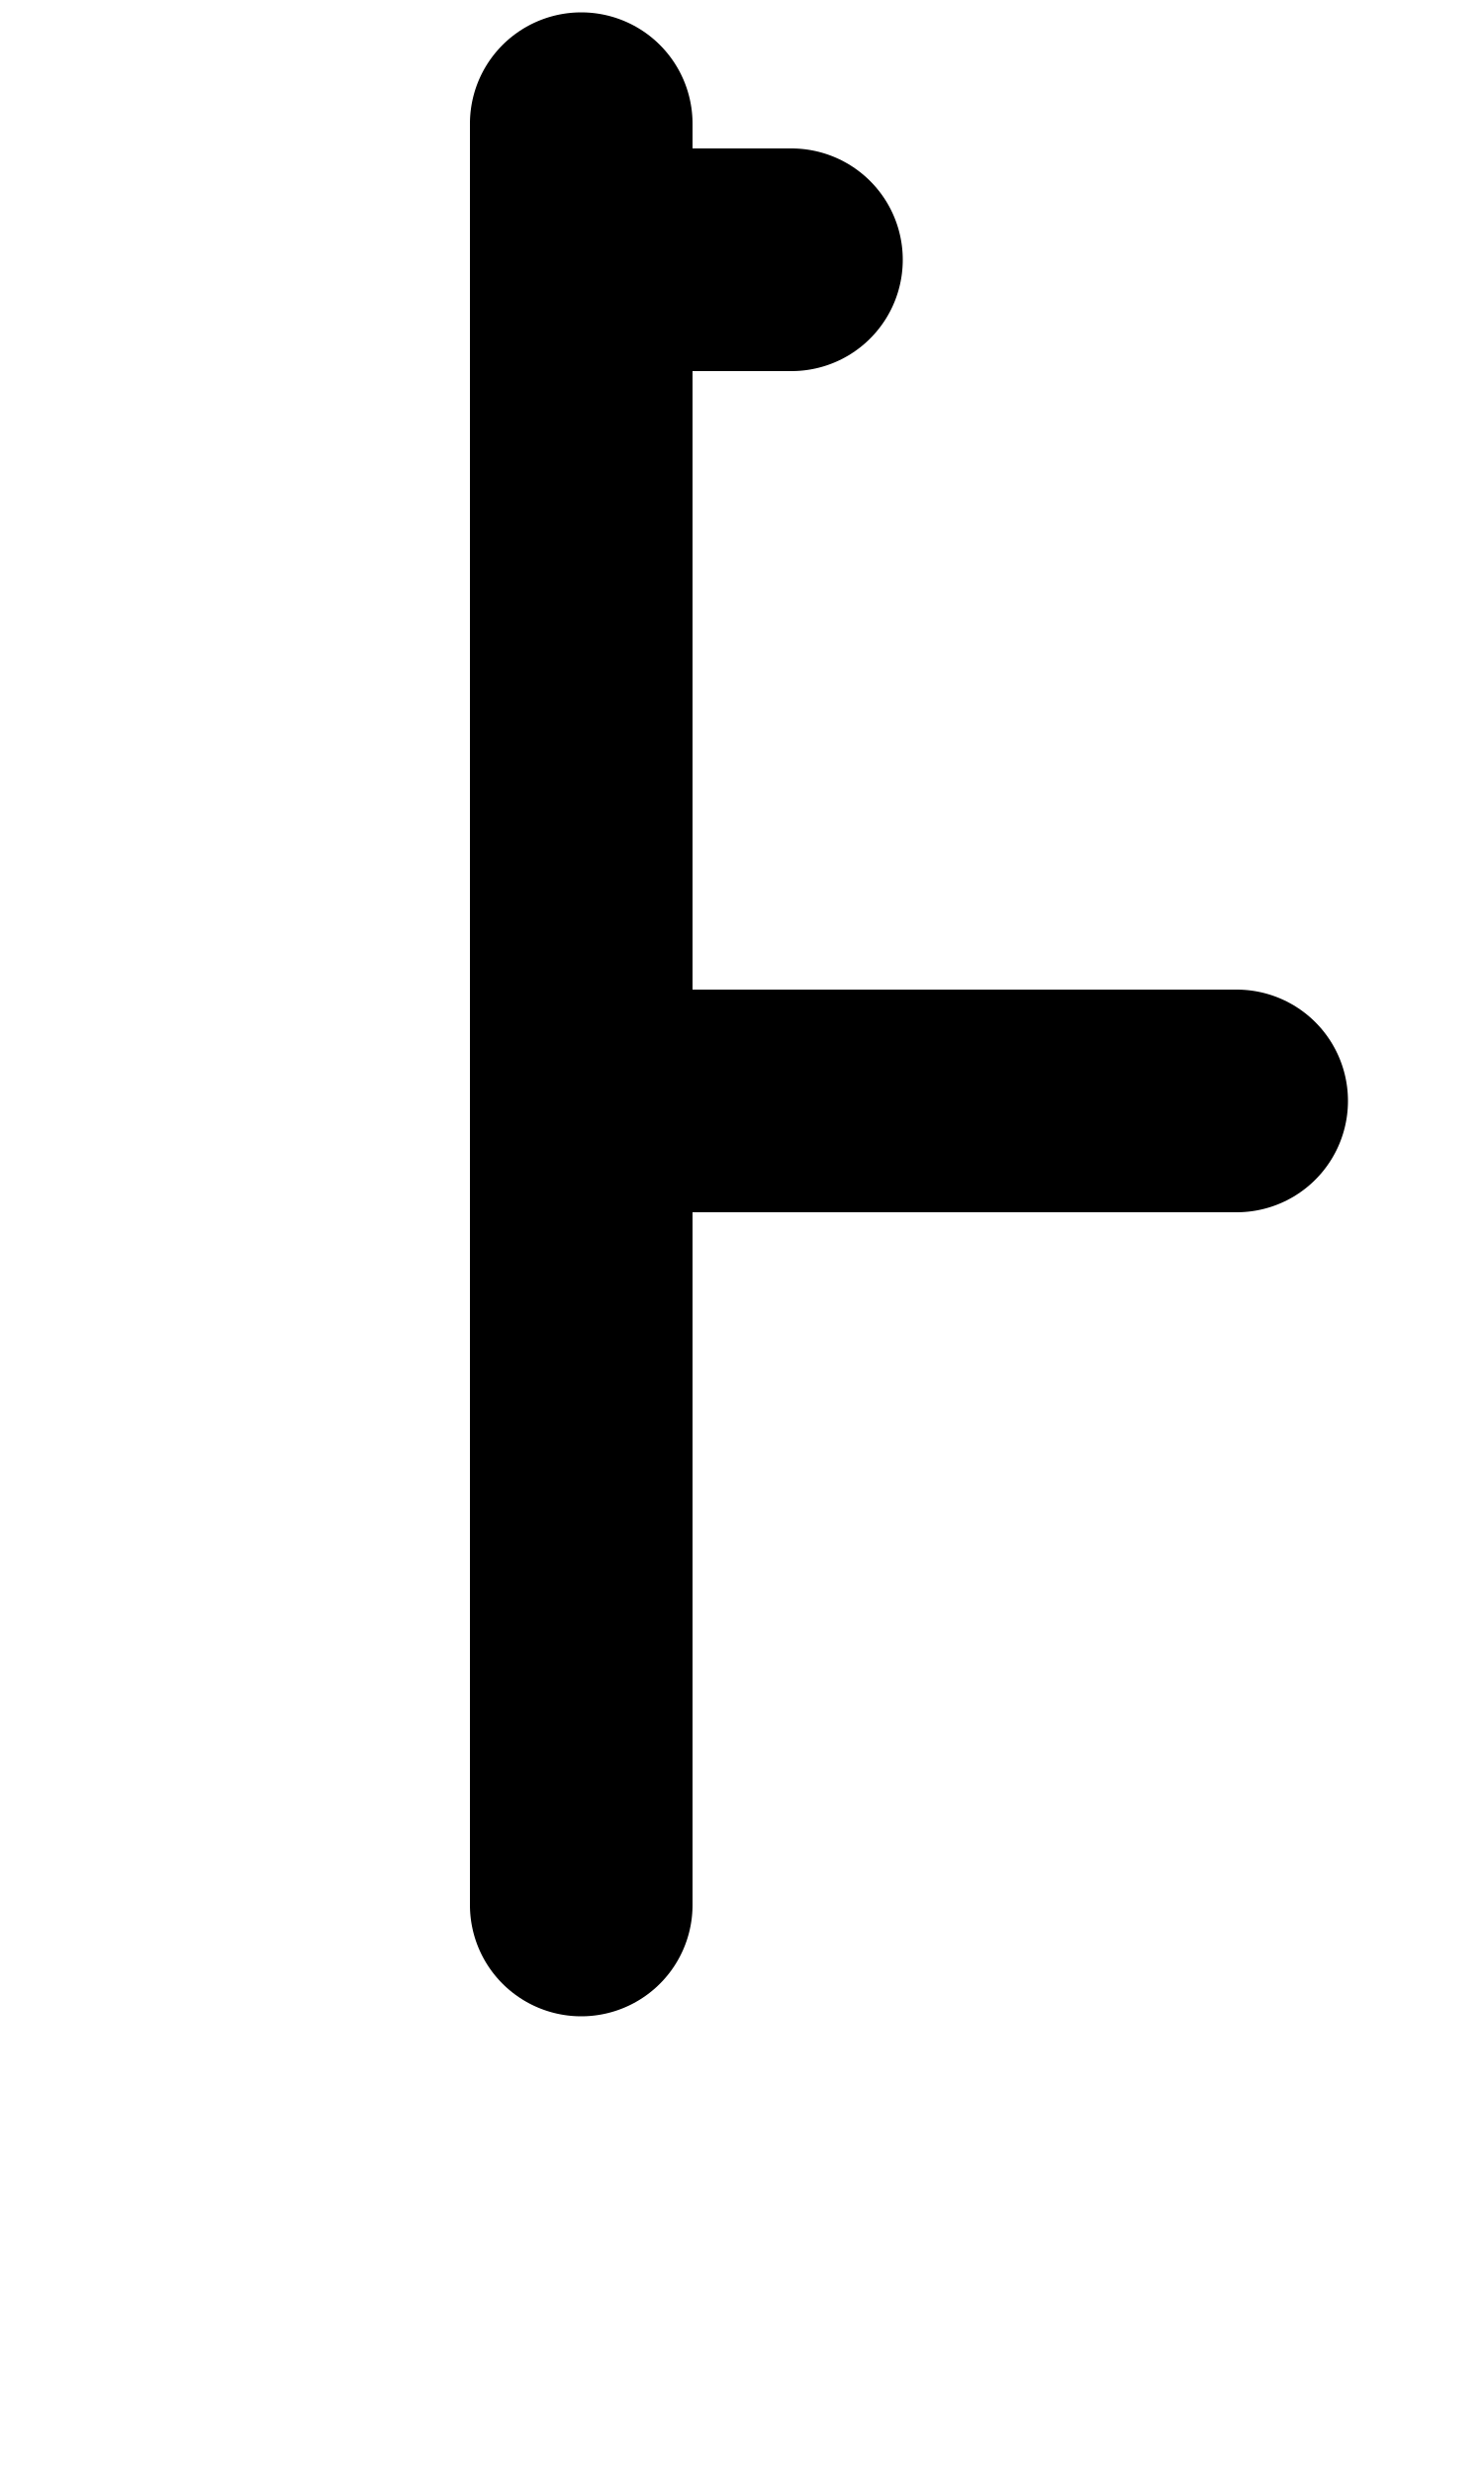
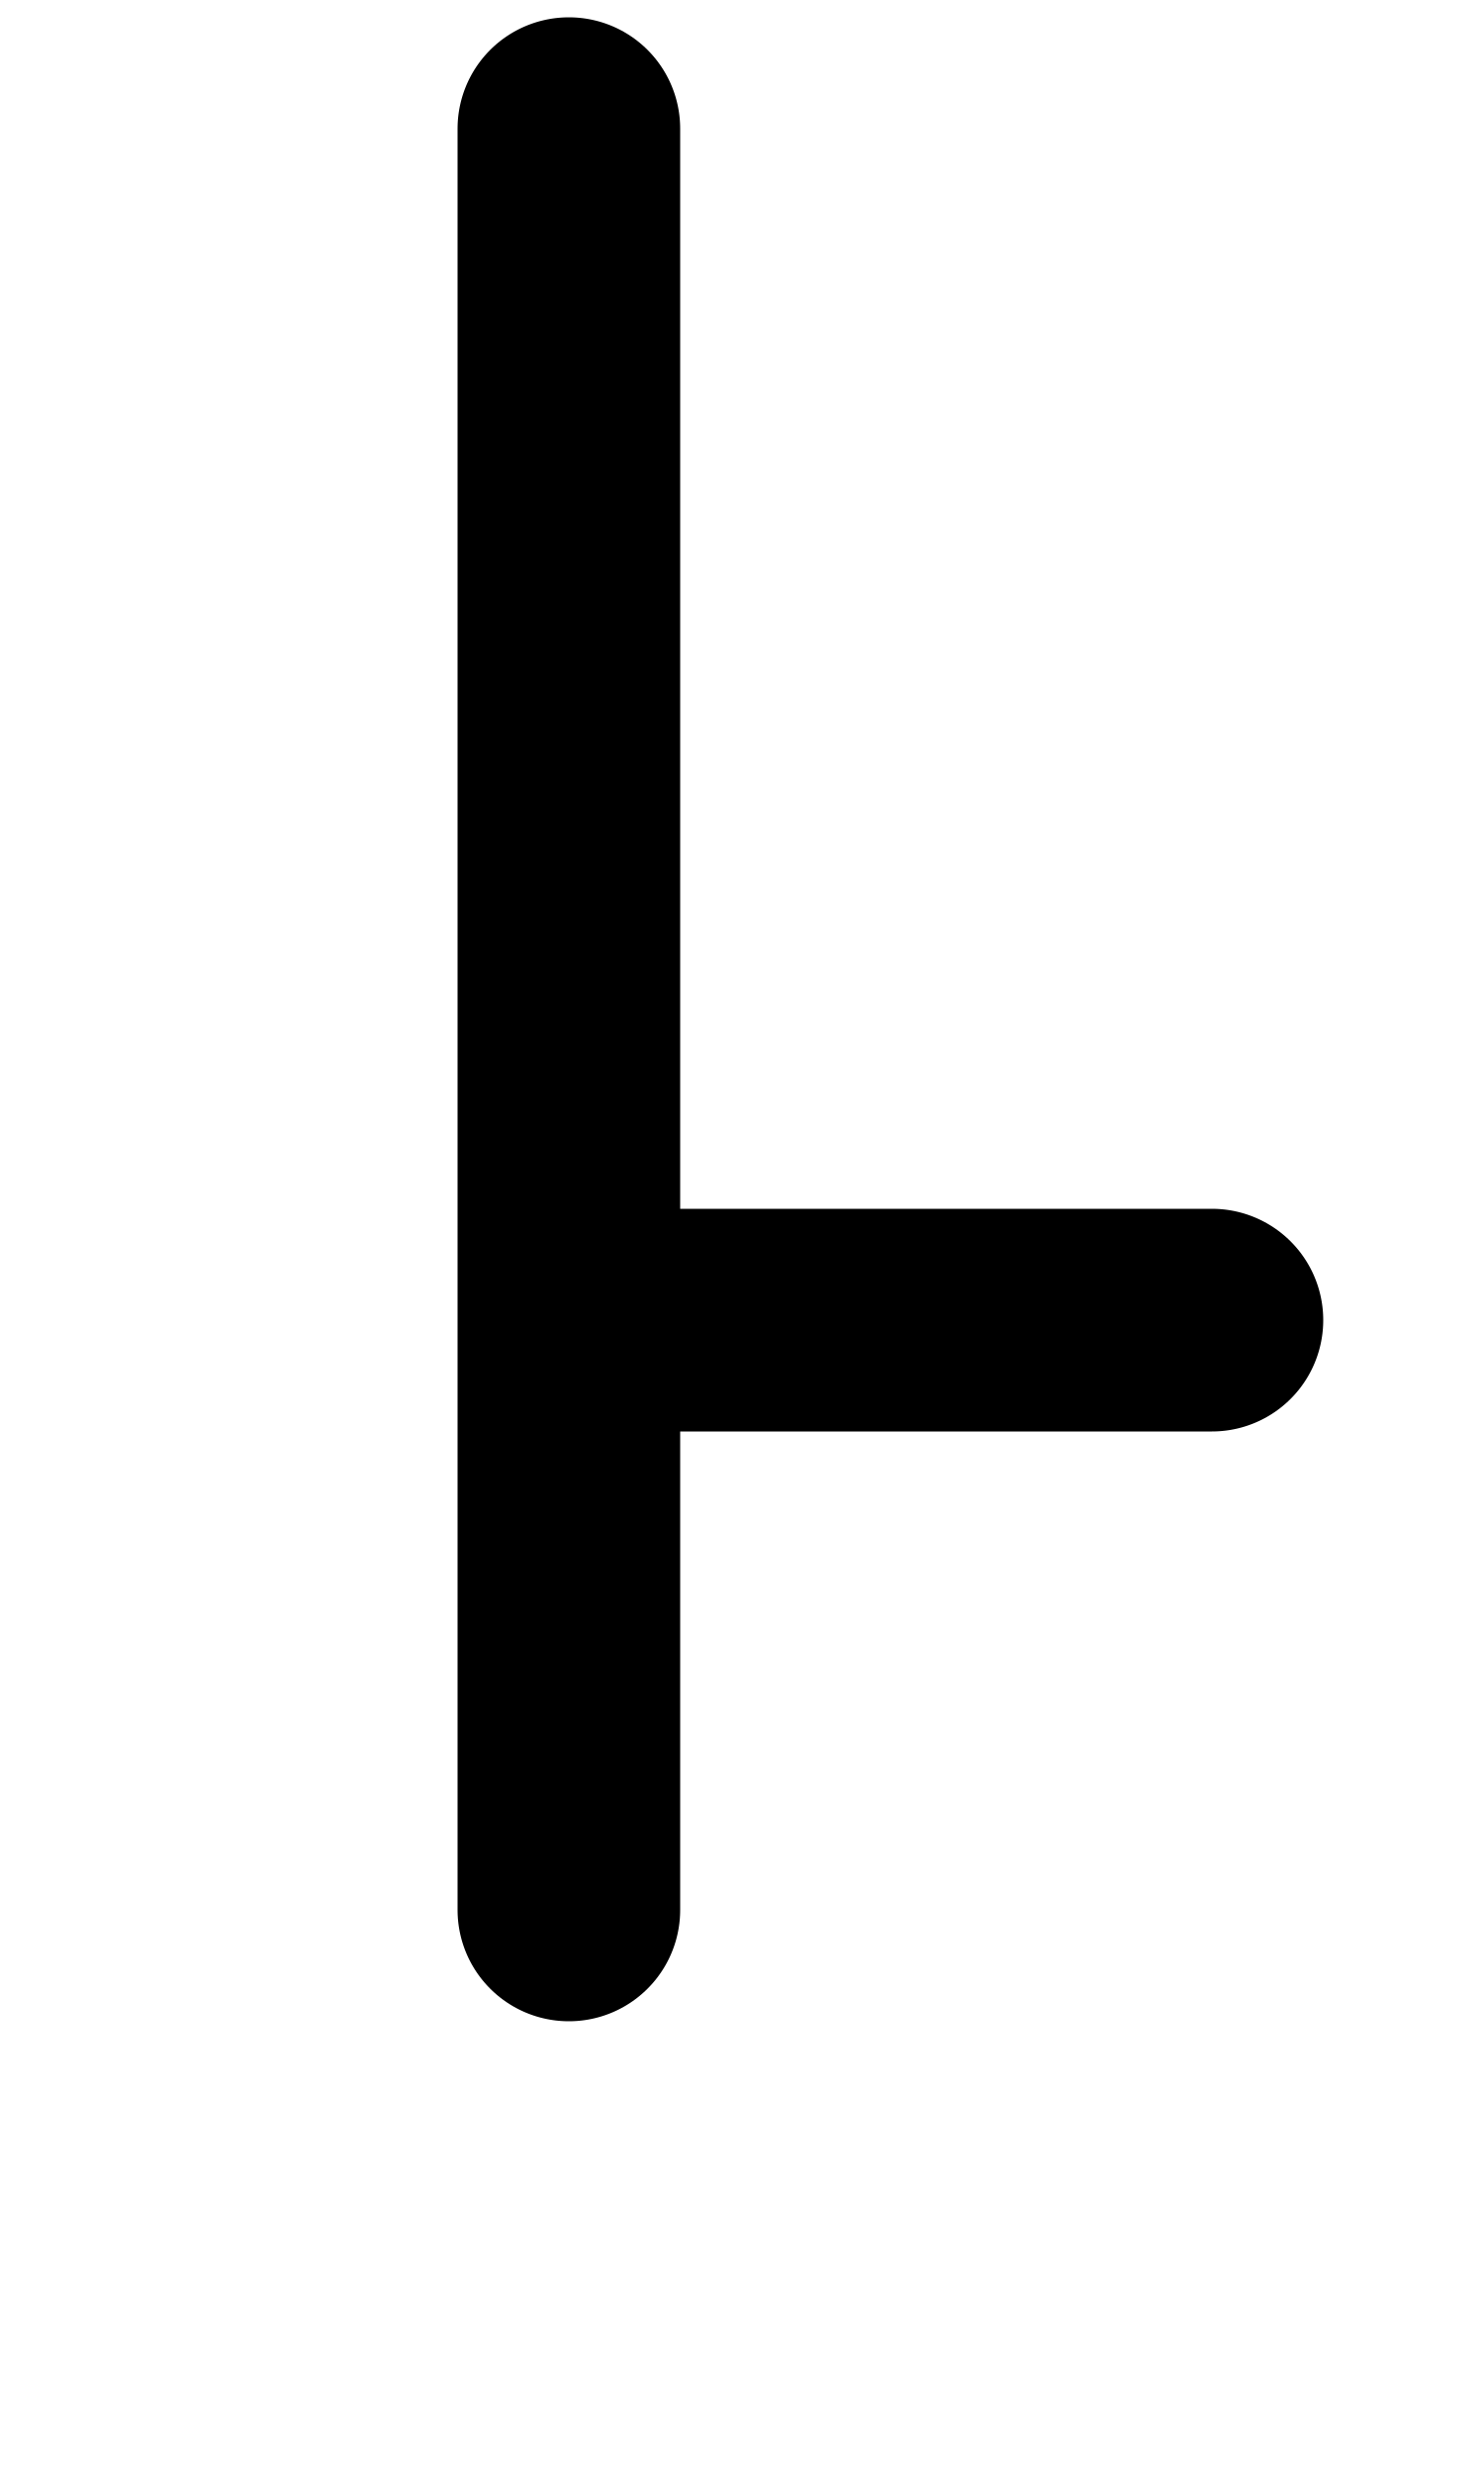
<svg xmlns="http://www.w3.org/2000/svg" viewBox="0 0 600.000 1000">
-   <path d="M 321.104 149.986 L 322.208 149.946 L 323.310 149.878 L 324.411 149.783 L 325.508 149.662 L 326.603 149.513 L 327.693 149.337 L 328.779 149.135 L 329.860 148.907 L 330.934 148.651 L 332.002 148.370 L 333.063 148.062 L 334.116 147.729 L 335.160 147.369 L 336.195 146.985 L 337.221 146.575 L 338.236 146.139 L 339.240 145.680 L 340.233 145.195 L 341.213 144.686 L 342.180 144.154 L 343.135 143.598 L 344.075 143.018 L 345.001 142.416 L 345.911 141.791 L 346.806 141.144 L 347.685 140.476 L 348.548 139.785 L 349.393 139.074 L 350.220 138.343 L 351.029 137.591 L 351.820 136.820 L 352.591 136.029 L 353.343 135.220 L 354.074 134.393 L 354.785 133.548 L 355.476 132.685 L 356.144 131.806 L 356.791 130.911 L 357.416 130.001 L 358.018 129.075 L 358.598 128.135 L 359.154 127.180 L 359.686 126.213 L 360.195 125.233 L 360.680 124.240 L 361.139 123.236 L 361.575 122.221 L 361.985 121.195 L 362.369 120.160 L 362.729 119.116 L 363.062 118.063 L 363.370 117.002 L 363.651 115.934 L 363.907 114.860 L 364.135 113.779 L 364.337 112.693 L 364.513 111.603 L 364.662 110.508 L 364.783 109.411 L 364.878 108.310 L 364.946 107.208 L 364.986 106.104 L 365.000 105.000 L 364.986 103.896 L 364.946 102.792 L 364.878 101.690 L 364.783 100.589 L 364.662 99.492 L 364.513 98.397 L 364.337 97.307 L 364.135 96.221 L 363.907 95.140 L 363.651 94.066 L 363.370 92.998 L 363.062 91.937 L 362.729 90.884 L 362.369 89.840 L 361.985 88.805 L 361.575 87.779 L 361.139 86.764 L 360.680 85.760 L 360.195 84.767 L 359.686 83.787 L 359.154 82.820 L 358.598 81.865 L 358.018 80.925 L 357.416 79.999 L 356.791 79.089 L 356.144 78.194 L 355.476 77.315 L 354.785 76.452 L 354.074 75.607 L 353.343 74.780 L 352.591 73.971 L 351.820 73.180 L 351.029 72.409 L 350.220 71.657 L 349.393 70.926 L 348.548 70.215 L 347.685 69.524 L 346.806 68.856 L 345.911 68.209 L 345.001 67.584 L 344.075 66.982 L 343.135 66.402 L 342.180 65.846 L 341.213 65.314 L 340.233 64.805 L 339.240 64.320 L 338.236 63.861 L 337.221 63.425 L 336.195 63.015 L 335.160 62.631 L 334.116 62.271 L 333.063 61.938 L 332.002 61.630 L 330.934 61.349 L 329.860 61.093 L 328.779 60.865 L 327.693 60.663 L 326.603 60.487 L 325.508 60.338 L 324.411 60.217 L 323.310 60.122 L 322.208 60.054 L 321.104 60.014 L 320.000 60.000 L 280.000 60.000 L 280.000 50.000 L 279.986 48.896 L 279.946 47.792 L 279.878 46.690 L 279.783 45.589 L 279.662 44.492 L 279.513 43.397 L 279.337 42.307 L 279.135 41.221 L 278.907 40.140 L 278.651 39.066 L 278.370 37.998 L 278.062 36.937 L 277.729 35.884 L 277.369 34.840 L 276.985 33.805 L 276.575 32.779 L 276.139 31.764 L 275.680 30.760 L 275.195 29.767 L 274.686 28.787 L 274.154 27.820 L 273.598 26.865 L 273.018 25.925 L 272.416 24.999 L 271.791 24.089 L 271.144 23.194 L 270.476 22.315 L 269.785 21.452 L 269.074 20.607 L 268.343 19.780 L 267.591 18.971 L 266.820 18.180 L 266.029 17.409 L 265.220 16.657 L 264.393 15.926 L 263.548 15.215 L 262.685 14.524 L 261.806 13.856 L 260.911 13.209 L 260.001 12.584 L 259.075 11.982 L 258.135 11.402 L 257.180 10.846 L 256.213 10.314 L 255.233 9.805 L 254.240 9.320 L 253.236 8.861 L 252.221 8.425 L 251.195 8.015 L 250.160 7.631 L 249.116 7.271 L 248.063 6.938 L 247.002 6.630 L 245.934 6.349 L 244.860 6.093 L 243.779 5.865 L 242.693 5.663 L 241.603 5.487 L 240.508 5.338 L 239.411 5.217 L 238.310 5.122 L 237.208 5.054 L 236.104 5.014 L 235.000 5.000 L 233.896 5.014 L 232.792 5.054 L 231.690 5.122 L 230.589 5.217 L 229.492 5.338 L 228.397 5.487 L 227.307 5.663 L 226.221 5.865 L 225.140 6.093 L 224.066 6.349 L 222.998 6.630 L 221.937 6.938 L 220.884 7.271 L 219.840 7.631 L 218.805 8.015 L 217.779 8.425 L 216.764 8.861 L 215.760 9.320 L 214.767 9.805 L 213.787 10.314 L 212.820 10.846 L 211.865 11.402 L 210.925 11.982 L 209.999 12.584 L 209.089 13.209 L 208.194 13.856 L 207.315 14.524 L 206.452 15.215 L 205.607 15.926 L 204.780 16.657 L 203.971 17.409 L 203.180 18.180 L 202.409 18.971 L 201.657 19.780 L 200.926 20.607 L 200.215 21.452 L 199.524 22.315 L 198.856 23.194 L 198.209 24.089 L 197.584 24.999 L 196.982 25.925 L 196.402 26.865 L 195.846 27.820 L 195.314 28.787 L 194.805 29.767 L 194.320 30.760 L 193.861 31.764 L 193.425 32.779 L 193.015 33.805 L 192.631 34.840 L 192.271 35.884 L 191.938 36.937 L 191.630 37.998 L 191.349 39.066 L 191.093 40.140 L 190.865 41.221 L 190.663 42.307 L 190.487 43.397 L 190.338 44.492 L 190.217 45.589 L 190.122 46.690 L 190.054 47.792 L 190.014 48.896 L 190.000 50.000 L 190.000 105.000 L 190.000 445.000 L 190.000 770.000 L 190.014 771.104 L 190.054 772.208 L 190.122 773.310 L 190.217 774.411 L 190.338 775.508 L 190.487 776.603 L 190.663 777.693 L 190.865 778.779 L 191.093 779.860 L 191.349 780.934 L 191.630 782.002 L 191.938 783.063 L 192.271 784.116 L 192.631 785.160 L 193.015 786.195 L 193.425 787.221 L 193.861 788.236 L 194.320 789.240 L 194.805 790.233 L 195.314 791.213 L 195.846 792.180 L 196.402 793.135 L 196.982 794.075 L 197.584 795.001 L 198.209 795.911 L 198.856 796.806 L 199.524 797.685 L 200.215 798.548 L 200.926 799.393 L 201.657 800.220 L 202.409 801.029 L 203.180 801.820 L 203.971 802.591 L 204.780 803.343 L 205.607 804.074 L 206.452 804.785 L 207.315 805.476 L 208.194 806.144 L 209.089 806.791 L 209.999 807.416 L 210.925 808.018 L 211.865 808.598 L 212.820 809.154 L 213.787 809.686 L 214.767 810.195 L 215.760 810.680 L 216.764 811.139 L 217.779 811.575 L 218.805 811.985 L 219.840 812.369 L 220.884 812.729 L 221.937 813.062 L 222.998 813.370 L 224.066 813.651 L 225.140 813.907 L 226.221 814.135 L 227.307 814.337 L 228.397 814.513 L 229.492 814.662 L 230.589 814.783 L 231.690 814.878 L 232.792 814.946 L 233.896 814.986 L 235.000 815.000 L 236.104 814.986 L 237.208 814.946 L 238.310 814.878 L 239.411 814.783 L 240.508 814.662 L 241.603 814.513 L 242.693 814.337 L 243.779 814.135 L 244.860 813.907 L 245.934 813.651 L 247.002 813.370 L 248.063 813.062 L 249.116 812.729 L 250.160 812.369 L 251.195 811.985 L 252.221 811.575 L 253.236 811.139 L 254.240 810.680 L 255.233 810.195 L 256.213 809.686 L 257.180 809.154 L 258.135 808.598 L 259.075 808.018 L 260.001 807.416 L 260.911 806.791 L 261.806 806.144 L 262.685 805.476 L 263.548 804.785 L 264.393 804.074 L 265.220 803.343 L 266.029 802.591 L 266.820 801.820 L 267.591 801.029 L 268.343 800.220 L 269.074 799.393 L 269.785 798.548 L 270.476 797.685 L 271.144 796.806 L 271.791 795.911 L 272.416 795.001 L 273.018 794.075 L 273.598 793.135 L 274.154 792.180 L 274.686 791.213 L 275.195 790.233 L 275.680 789.240 L 276.139 788.236 L 276.575 787.221 L 276.985 786.195 L 277.369 785.160 L 277.729 784.116 L 278.062 783.063 L 278.370 782.002 L 278.651 780.934 L 278.907 779.860 L 279.135 778.779 L 279.337 777.693 L 279.513 776.603 L 279.662 775.508 L 279.783 774.411 L 279.878 773.310 L 279.946 772.208 L 279.986 771.104 L 280.000 770.000 L 280.000 490.000 L 500.000 490.000 L 501.104 489.986 L 502.208 489.946 L 503.310 489.878 L 504.411 489.783 L 505.508 489.662 L 506.603 489.513 L 507.693 489.337 L 508.779 489.135 L 509.860 488.907 L 510.934 488.651 L 512.002 488.370 L 513.063 488.062 L 514.116 487.729 L 515.160 487.369 L 516.195 486.985 L 517.221 486.575 L 518.236 486.139 L 519.240 485.680 L 520.233 485.195 L 521.213 484.686 L 522.180 484.154 L 523.135 483.598 L 524.075 483.018 L 525.001 482.416 L 525.911 481.791 L 526.806 481.144 L 527.685 480.476 L 528.548 479.785 L 529.393 479.074 L 530.220 478.343 L 531.029 477.591 L 531.820 476.820 L 532.591 476.029 L 533.343 475.220 L 534.074 474.393 L 534.785 473.548 L 535.476 472.685 L 536.144 471.806 L 536.791 470.911 L 537.416 470.001 L 538.018 469.075 L 538.598 468.135 L 539.154 467.180 L 539.686 466.213 L 540.195 465.233 L 540.680 464.240 L 541.139 463.236 L 541.575 462.221 L 541.985 461.195 L 542.369 460.160 L 542.729 459.116 L 543.062 458.063 L 543.370 457.002 L 543.651 455.934 L 543.907 454.860 L 544.135 453.779 L 544.337 452.693 L 544.513 451.603 L 544.662 450.508 L 544.783 449.411 L 544.878 448.310 L 544.946 447.208 L 544.986 446.104 L 545.000 445.000 L 544.986 443.896 L 544.946 442.792 L 544.878 441.690 L 544.783 440.589 L 544.662 439.492 L 544.513 438.397 L 544.337 437.307 L 544.135 436.221 L 543.907 435.140 L 543.651 434.066 L 543.370 432.998 L 543.062 431.937 L 542.729 430.884 L 542.369 429.840 L 541.985 428.805 L 541.575 427.779 L 541.139 426.764 L 540.680 425.760 L 540.195 424.767 L 539.686 423.787 L 539.154 422.820 L 538.598 421.865 L 538.018 420.925 L 537.416 419.999 L 536.791 419.089 L 536.144 418.194 L 535.476 417.315 L 534.785 416.452 L 534.074 415.607 L 533.343 414.780 L 532.591 413.971 L 531.820 413.180 L 531.029 412.409 L 530.220 411.657 L 529.393 410.926 L 528.548 410.215 L 527.685 409.524 L 526.806 408.856 L 525.911 408.209 L 525.001 407.584 L 524.075 406.982 L 523.135 406.402 L 522.180 405.846 L 521.213 405.314 L 520.233 404.805 L 519.240 404.320 L 518.236 403.861 L 517.221 403.425 L 516.195 403.015 L 515.160 402.631 L 514.116 402.271 L 513.063 401.938 L 512.002 401.630 L 510.934 401.349 L 509.860 401.093 L 508.779 400.865 L 507.693 400.663 L 506.603 400.487 L 505.508 400.338 L 504.411 400.217 L 503.310 400.122 L 502.208 400.054 L 501.104 400.014 L 500.000 400.000 L 280.000 400.000 L 280.000 150.000 L 320.000 150.000 L 321.104 149.986 Z" fill="black" fill-rule="evenodd" />
+   <path d="M 185.014 773.104 L 185.054 774.208 L 185.122 775.310 L 185.217 776.411 L 185.338 777.508 L 185.487 778.603 L 185.663 779.693 L 185.865 780.779 L 186.093 781.860 L 186.349 782.934 L 186.630 784.002 L 186.938 785.063 L 187.271 786.116 L 187.631 787.160 L 188.015 788.195 L 188.425 789.221 L 188.861 790.236 L 189.320 791.240 L 189.805 792.233 L 190.314 793.213 L 190.846 794.180 L 191.402 795.135 L 191.982 796.075 L 192.584 797.001 L 193.209 797.911 L 193.856 798.806 L 194.524 799.685 L 195.215 800.548 L 195.926 801.393 L 196.657 802.220 L 197.409 803.029 L 198.180 803.820 L 198.971 804.591 L 199.780 805.343 L 200.607 806.074 L 201.452 806.785 L 202.315 807.476 L 203.194 808.144 L 204.089 808.791 L 204.999 809.416 L 205.925 810.018 L 206.865 810.598 L 207.820 811.154 L 208.787 811.686 L 209.767 812.195 L 210.760 812.680 L 211.764 813.139 L 212.779 813.575 L 213.805 813.985 L 214.840 814.369 L 215.884 814.729 L 216.937 815.062 L 217.998 815.370 L 219.066 815.651 L 220.140 815.907 L 221.221 816.135 L 222.307 816.337 L 223.397 816.513 L 224.492 816.662 L 225.589 816.783 L 226.690 816.878 L 227.792 816.946 L 228.896 816.986 L 230.000 817.000 L 231.104 816.986 L 232.208 816.946 L 233.310 816.878 L 234.411 816.783 L 235.508 816.662 L 236.603 816.513 L 237.693 816.337 L 238.779 816.135 L 239.860 815.907 L 240.934 815.651 L 242.002 815.370 L 243.063 815.062 L 244.116 814.729 L 245.160 814.369 L 246.195 813.985 L 247.221 813.575 L 248.236 813.139 L 249.240 812.680 L 250.233 812.195 L 251.213 811.686 L 252.180 811.154 L 253.135 810.598 L 254.075 810.018 L 255.001 809.416 L 255.911 808.791 L 256.806 808.144 L 257.685 807.476 L 258.548 806.785 L 259.393 806.074 L 260.220 805.343 L 261.029 804.591 L 261.820 803.820 L 262.591 803.029 L 263.343 802.220 L 264.074 801.393 L 264.785 800.548 L 265.476 799.685 L 266.144 798.806 L 266.791 797.911 L 267.416 797.001 L 268.018 796.075 L 268.598 795.135 L 269.154 794.180 L 269.686 793.213 L 270.195 792.233 L 270.680 791.240 L 271.139 790.236 L 271.575 789.221 L 271.985 788.195 L 272.369 787.160 L 272.729 786.116 L 273.062 785.063 L 273.370 784.002 L 273.651 782.934 L 273.907 781.860 L 274.135 780.779 L 274.337 779.693 L 274.513 778.603 L 274.662 777.508 L 274.783 776.411 L 274.878 775.310 L 274.946 774.208 L 274.986 773.104 L 275.000 772.000 L 275.000 578.600 L 490.000 578.600 L 491.104 578.586 L 492.208 578.546 L 493.310 578.478 L 494.411 578.383 L 495.508 578.262 L 496.603 578.113 L 497.693 577.937 L 498.779 577.735 L 499.860 577.507 L 500.934 577.251 L 502.002 576.970 L 503.063 576.662 L 504.116 576.329 L 505.160 575.969 L 506.195 575.585 L 507.221 575.175 L 508.236 574.739 L 509.240 574.280 L 510.233 573.795 L 511.213 573.286 L 512.180 572.754 L 513.135 572.198 L 514.075 571.618 L 515.001 571.016 L 515.911 570.391 L 516.806 569.744 L 517.685 569.076 L 518.548 568.385 L 519.393 567.674 L 520.220 566.943 L 521.029 566.191 L 521.820 565.420 L 522.591 564.629 L 523.343 563.820 L 524.074 562.993 L 524.785 562.148 L 525.476 561.285 L 526.144 560.406 L 526.791 559.511 L 527.416 558.601 L 528.018 557.675 L 528.598 556.735 L 529.154 555.780 L 529.686 554.813 L 530.195 553.833 L 530.680 552.840 L 531.139 551.836 L 531.575 550.821 L 531.985 549.795 L 532.369 548.760 L 532.729 547.716 L 533.062 546.663 L 533.370 545.602 L 533.651 544.534 L 533.907 543.460 L 534.135 542.379 L 534.337 541.293 L 534.513 540.203 L 534.662 539.108 L 534.783 538.011 L 534.878 536.910 L 534.946 535.808 L 534.986 534.704 L 535.000 533.600 L 534.986 532.496 L 534.946 531.392 L 534.878 530.290 L 534.783 529.189 L 534.662 528.092 L 534.513 526.997 L 534.337 525.907 L 534.135 524.821 L 533.907 523.740 L 533.651 522.666 L 533.370 521.598 L 533.062 520.537 L 532.729 519.484 L 532.369 518.440 L 531.985 517.405 L 531.575 516.379 L 531.139 515.364 L 530.680 514.360 L 530.195 513.367 L 529.686 512.387 L 529.154 511.420 L 528.598 510.465 L 528.018 509.525 L 527.416 508.599 L 526.791 507.689 L 526.144 506.794 L 525.476 505.915 L 524.785 505.052 L 524.074 504.207 L 523.343 503.380 L 522.591 502.571 L 521.820 501.780 L 521.029 501.009 L 520.220 500.257 L 519.393 499.526 L 518.548 498.815 L 517.685 498.124 L 516.806 497.456 L 515.911 496.809 L 515.001 496.184 L 514.075 495.582 L 513.135 495.002 L 512.180 494.446 L 511.213 493.914 L 510.233 493.405 L 509.240 492.920 L 508.236 492.461 L 507.221 492.025 L 506.195 491.615 L 505.160 491.231 L 504.116 490.871 L 503.063 490.538 L 502.002 490.230 L 500.934 489.949 L 499.860 489.693 L 498.779 489.465 L 497.693 489.263 L 496.603 489.087 L 495.508 488.938 L 494.411 488.817 L 493.310 488.722 L 492.208 488.654 L 491.104 488.614 L 490.000 488.600 L 275.000 488.600 L 275.000 52.000 L 274.986 50.896 L 274.946 49.792 L 274.878 48.690 L 274.783 47.589 L 274.662 46.492 L 274.513 45.397 L 274.337 44.307 L 274.135 43.221 L 273.907 42.140 L 273.651 41.066 L 273.370 39.998 L 273.062 38.937 L 272.729 37.884 L 272.369 36.840 L 271.985 35.805 L 271.575 34.779 L 271.139 33.764 L 270.680 32.760 L 270.195 31.767 L 269.686 30.787 L 269.154 29.820 L 268.598 28.865 L 268.018 27.925 L 267.416 26.999 L 266.791 26.089 L 266.144 25.194 L 265.476 24.315 L 264.785 23.452 L 264.074 22.607 L 263.343 21.780 L 262.591 20.971 L 261.820 20.180 L 261.029 19.409 L 260.220 18.657 L 259.393 17.926 L 258.548 17.215 L 257.685 16.524 L 256.806 15.856 L 255.911 15.209 L 255.001 14.584 L 254.075 13.982 L 253.135 13.402 L 252.180 12.846 L 251.213 12.314 L 250.233 11.805 L 249.240 11.320 L 248.236 10.861 L 247.221 10.425 L 246.195 10.015 L 245.160 9.631 L 244.116 9.271 L 243.063 8.938 L 242.002 8.630 L 240.934 8.349 L 239.860 8.093 L 238.779 7.865 L 237.693 7.663 L 236.603 7.487 L 235.508 7.338 L 234.411 7.217 L 233.310 7.122 L 232.208 7.054 L 231.104 7.014 L 230.000 7.000 L 228.896 7.014 L 227.792 7.054 L 226.690 7.122 L 225.589 7.217 L 224.492 7.338 L 223.397 7.487 L 222.307 7.663 L 221.221 7.865 L 220.140 8.093 L 219.066 8.349 L 217.998 8.630 L 216.937 8.938 L 215.884 9.271 L 214.840 9.631 L 213.805 10.015 L 212.779 10.425 L 211.764 10.861 L 210.760 11.320 L 209.767 11.805 L 208.787 12.314 L 207.820 12.846 L 206.865 13.402 L 205.925 13.982 L 204.999 14.584 L 204.089 15.209 L 203.194 15.856 L 202.315 16.524 L 201.452 17.215 L 200.607 17.926 L 199.780 18.657 L 198.971 19.409 L 198.180 20.180 L 197.409 20.971 L 196.657 21.780 L 195.926 22.607 L 195.215 23.452 L 194.524 24.315 L 193.856 25.194 L 193.209 26.089 L 192.584 26.999 L 191.982 27.925 L 191.402 28.865 L 190.846 29.820 L 190.314 30.787 L 189.805 31.767 L 189.320 32.760 L 188.861 33.764 L 188.425 34.779 L 188.015 35.805 L 187.631 36.840 L 187.271 37.884 L 186.938 38.937 L 186.630 39.998 L 186.349 41.066 L 186.093 42.140 L 185.865 43.221 L 185.663 44.307 L 185.487 45.397 L 185.338 46.492 L 185.217 47.589 L 185.122 48.690 L 185.054 49.792 L 185.014 50.896 L 185.000 52.000 L 185.000 533.600 L 185.000 772.000 L 185.014 773.104 Z" fill="black" fill-rule="evenodd" />
</svg>
